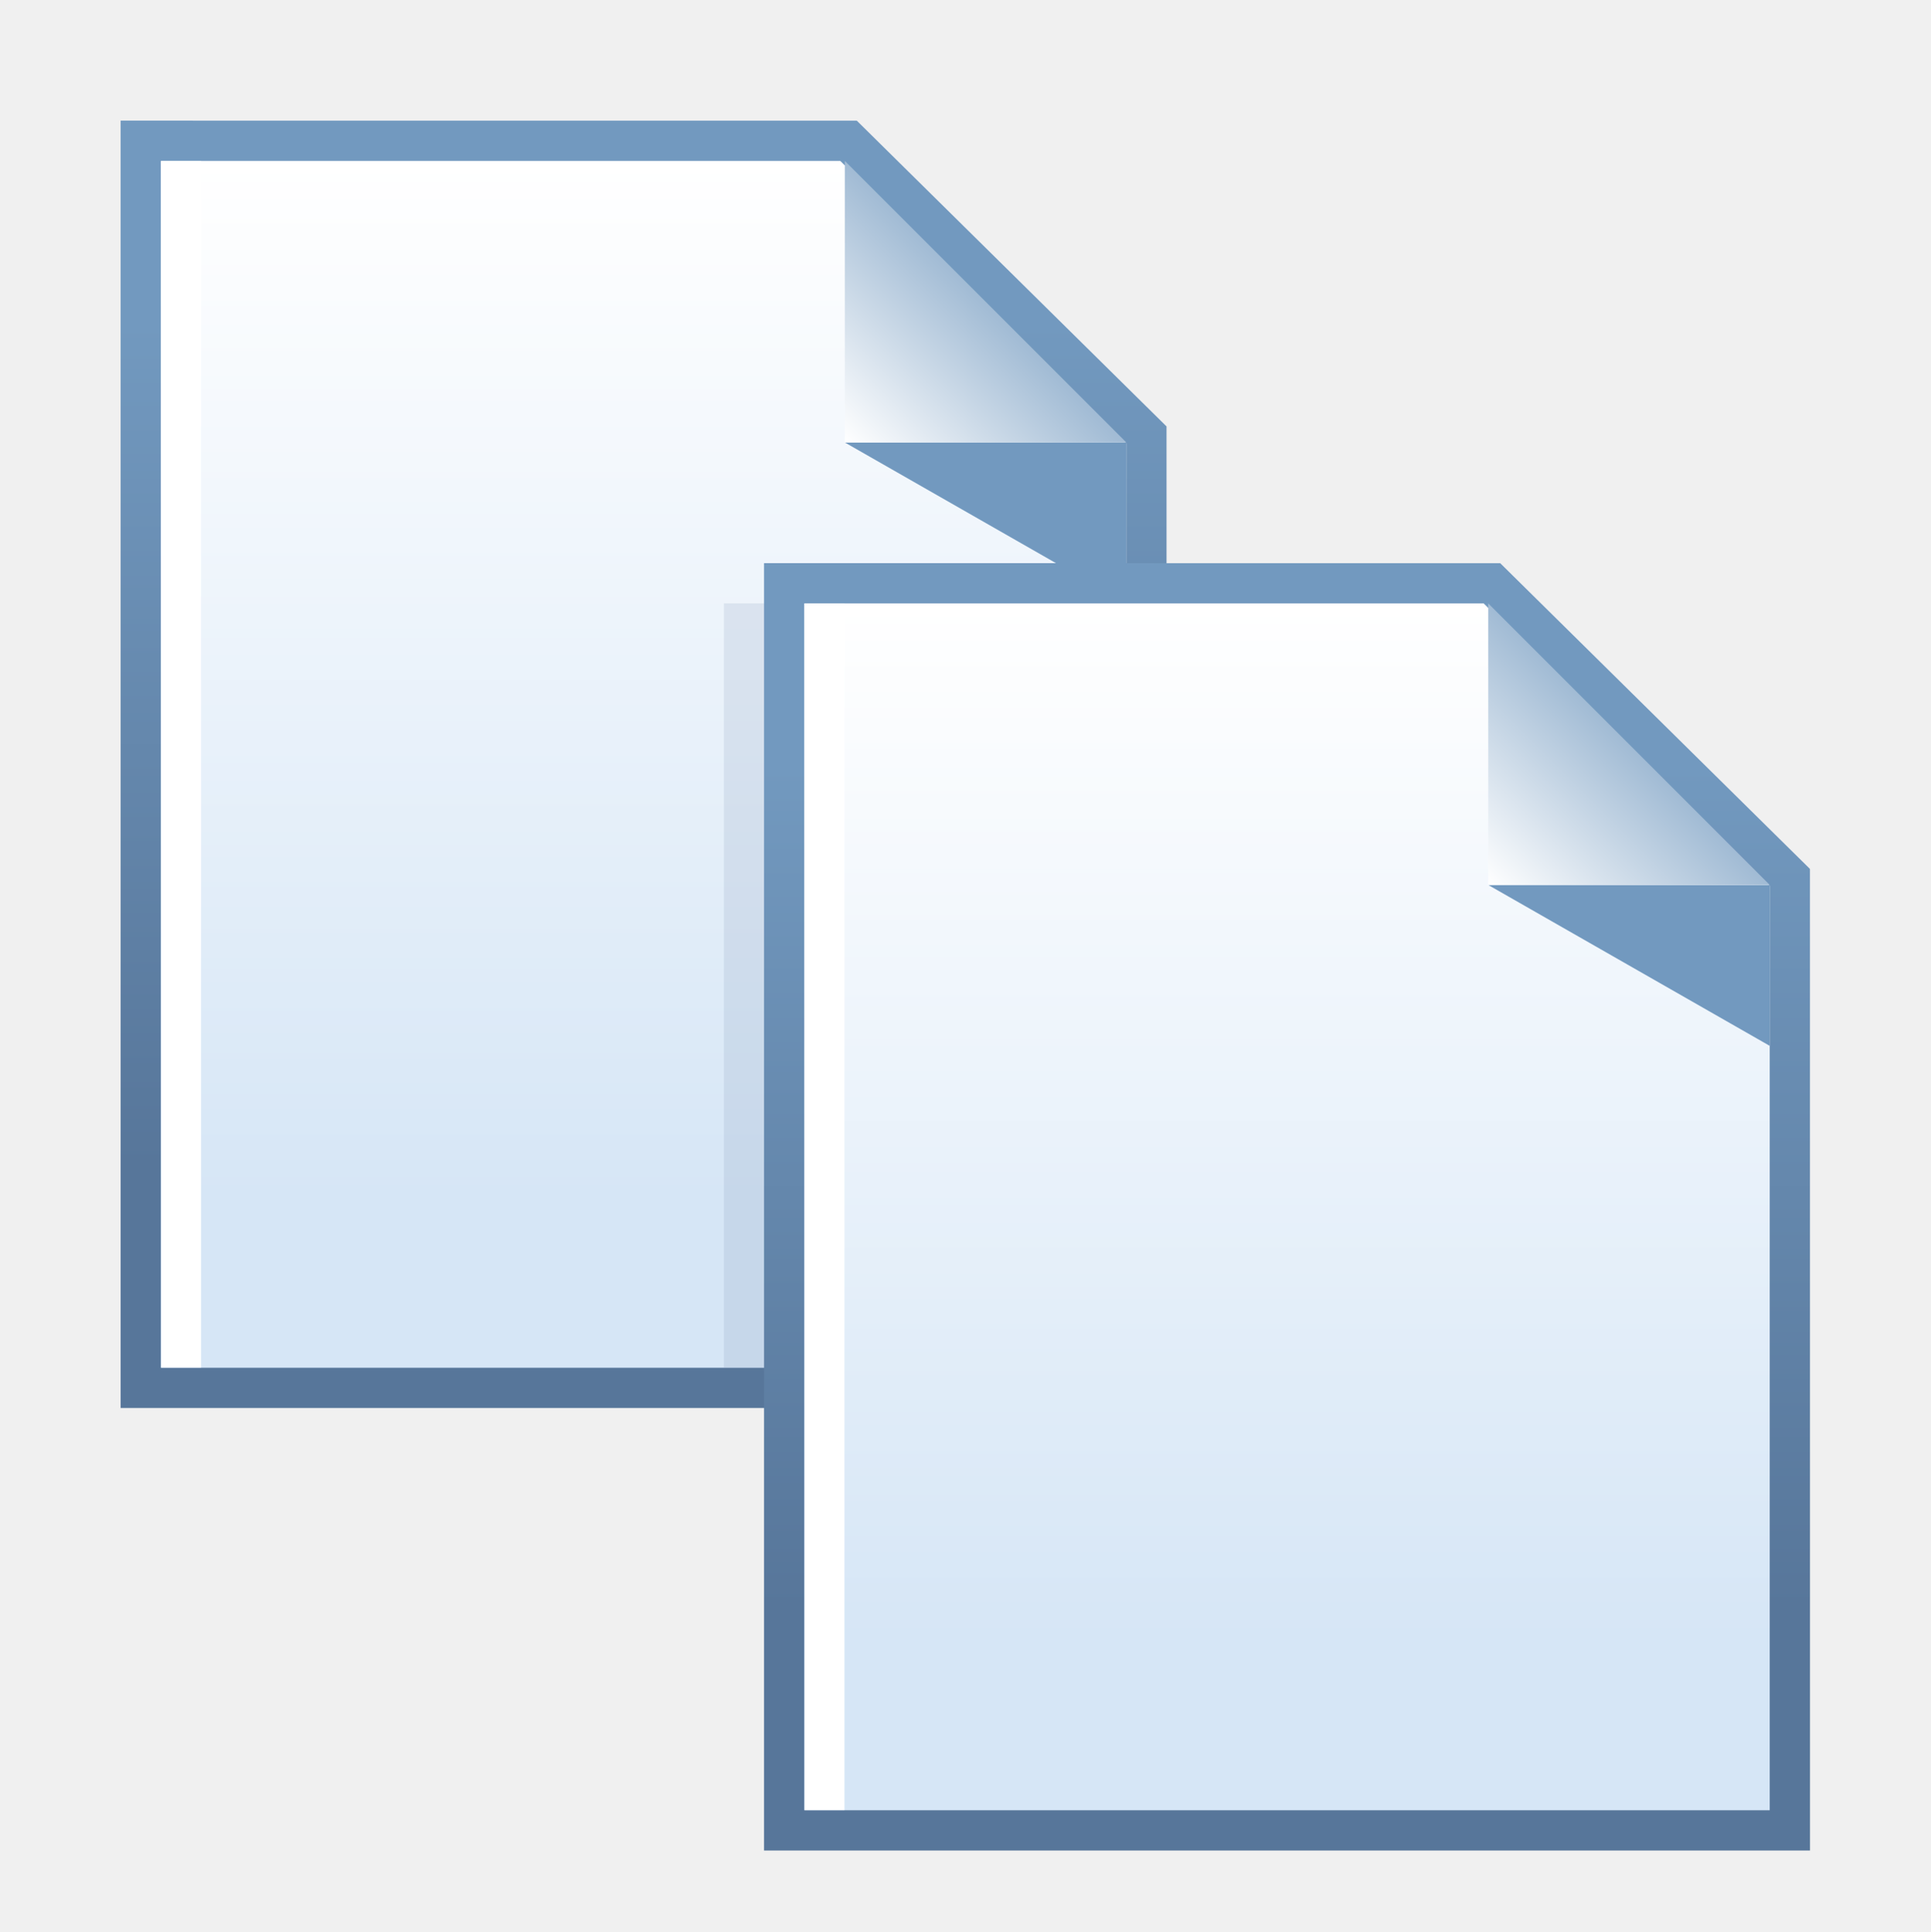
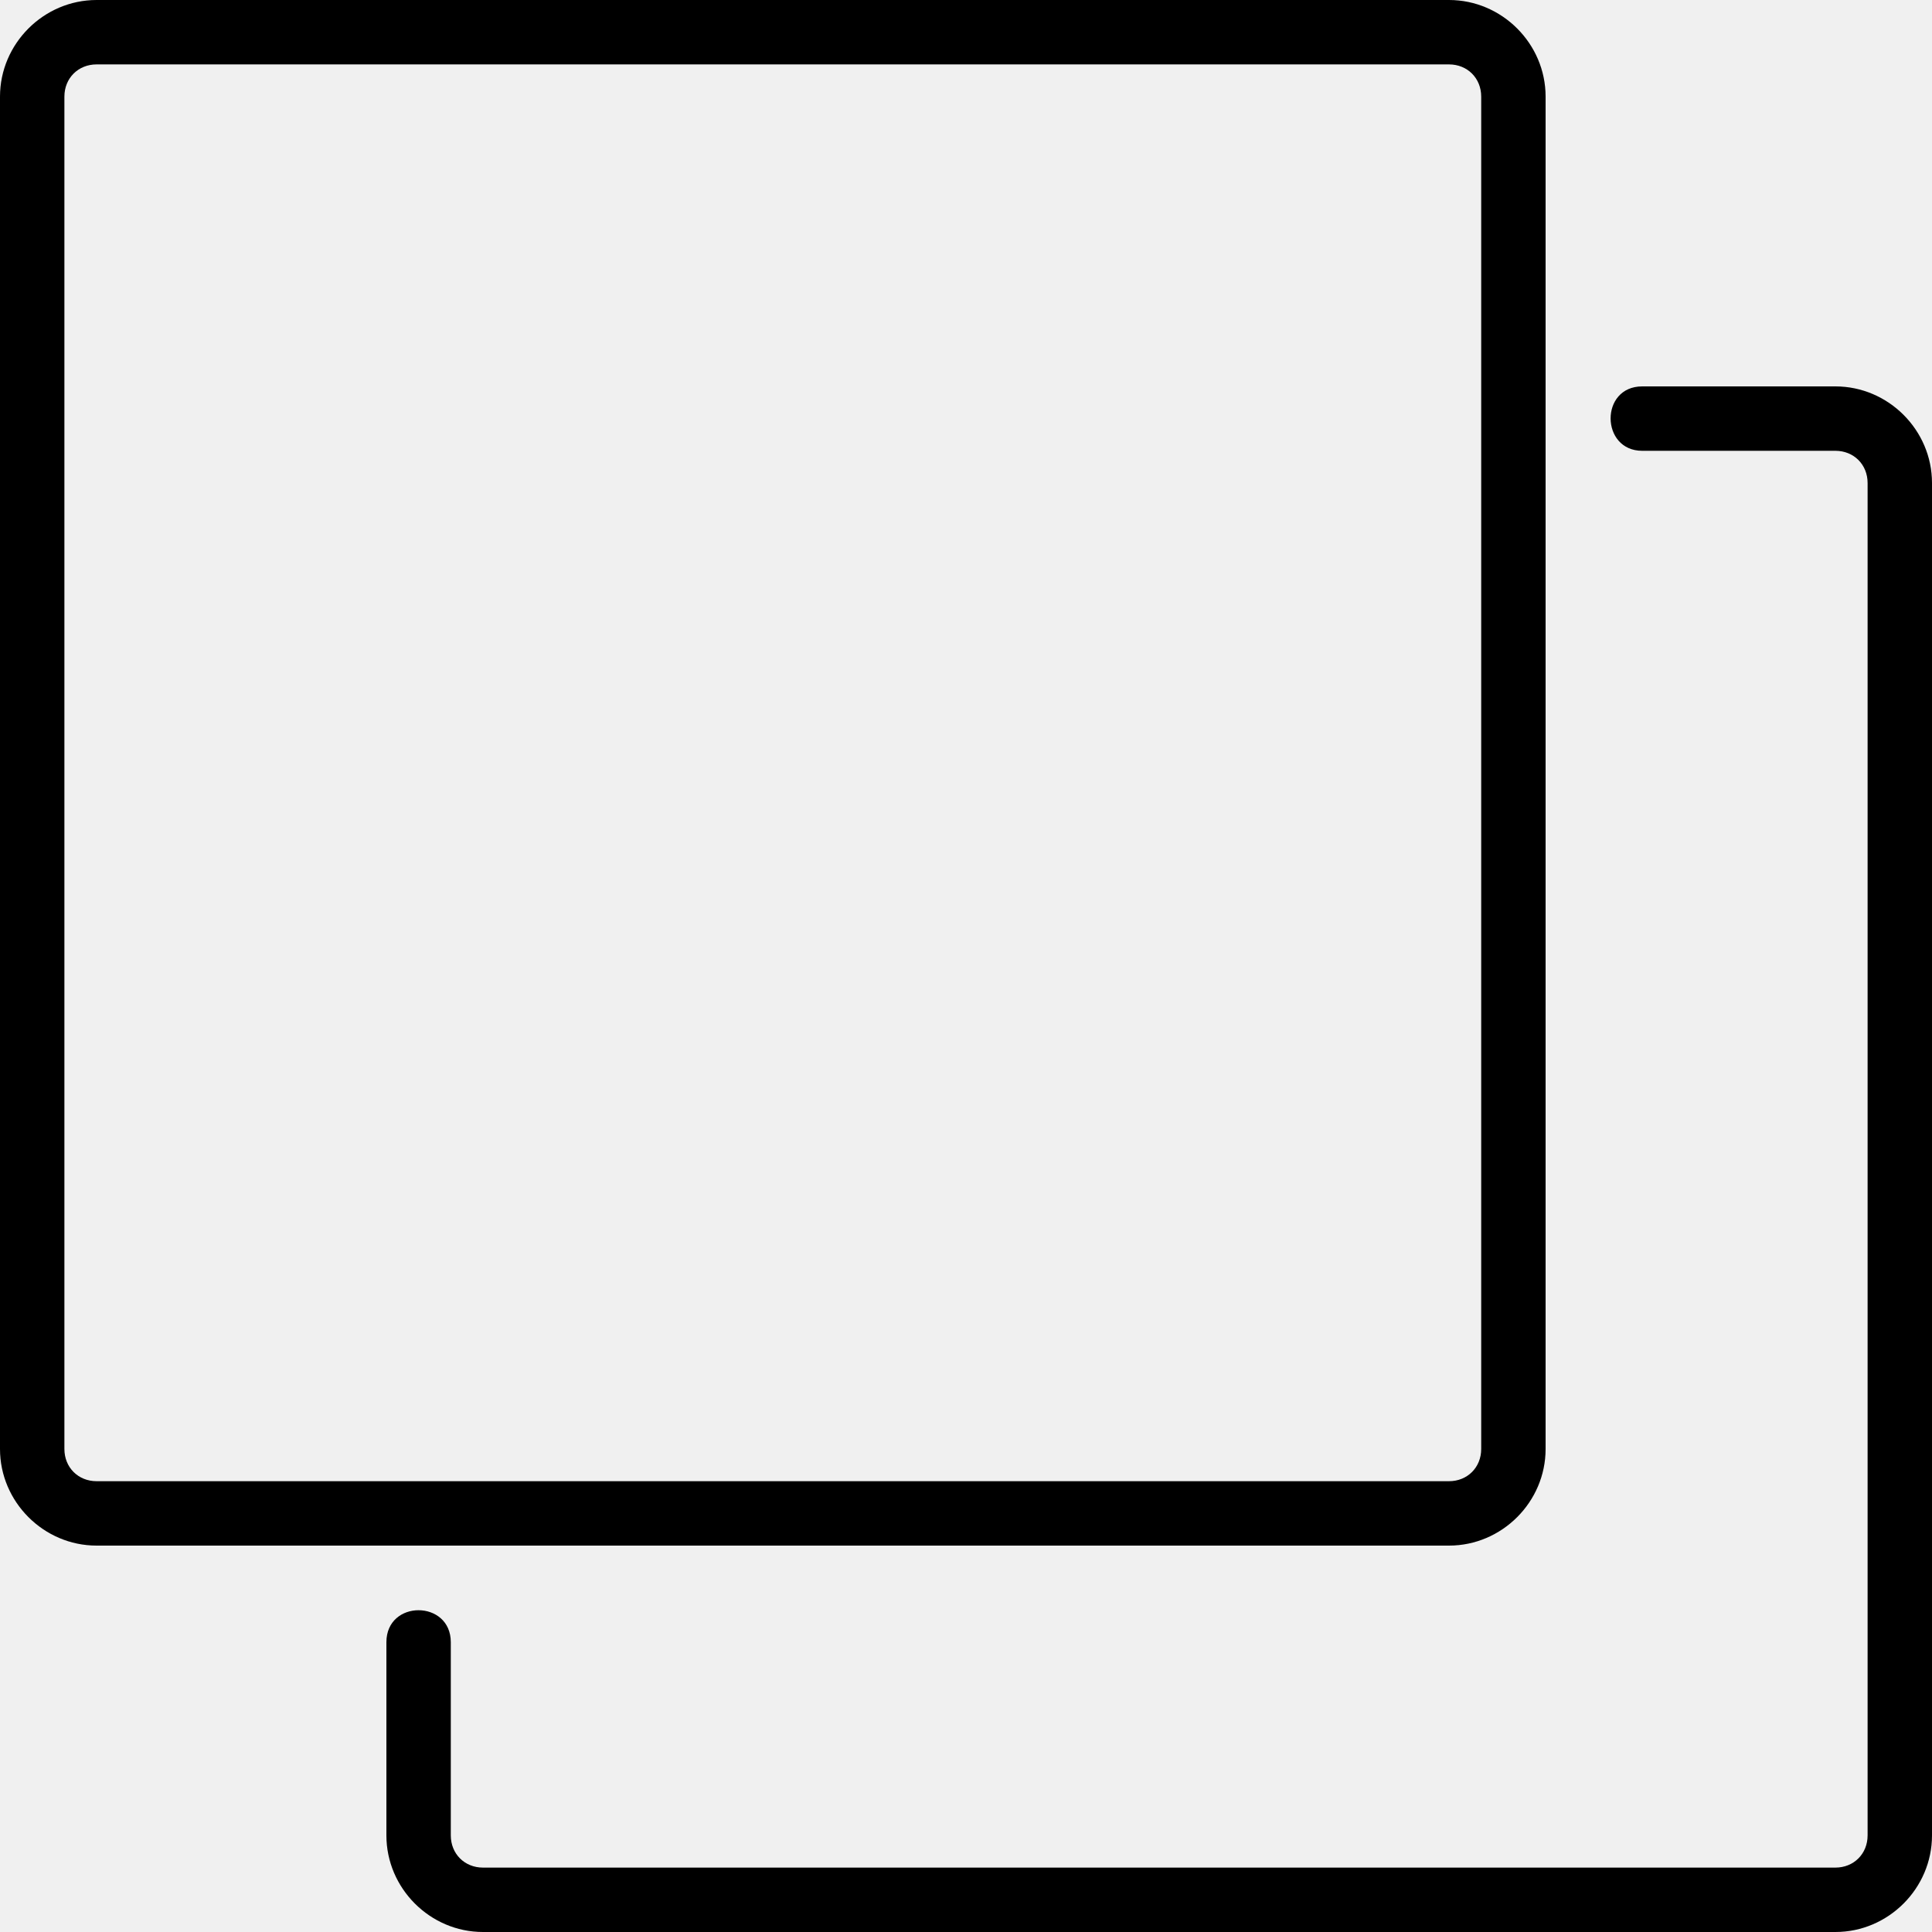
- <svg xmlns="http://www.w3.org/2000/svg" xmlns:xlink="http://www.w3.org/1999/xlink" style="enable-background:new 0 0 35.999 36.005;" version="1.1" viewBox="0 0 35.999 36.005" xml:space="preserve">
-   <g id="Copy">
-     <g id="Layer_4">
-       <g id="ClipView">
-         <path d="M0,0v36.005h35.999V0H0z" marker-end="none" marker-start="none" style="fill:none;" />
-         <g>
-           <defs>
-             <rect height="36.005" id="SVGID_1_" width="35.999" />
-           </defs>
-           <clipPath id="SVGID_2_">
-             <use style="overflow:visible;" xlink:href="#SVGID_1_" />
-           </clipPath>
-           <g style="clip-path:url(#SVGID_2_);">
-             <g id="Group">
-               <g id="Group_1">
-                 <g id="Group_2">
-                   <linearGradient gradientTransform="matrix(1 0 0 1 164.253 303.458)" gradientUnits="userSpaceOnUse" id="SVGID_3_" x1="-152.252" x2="-152.252" y1="-281.709" y2="-297.459">
-                     <stop offset="0" style="stop-color:#57769A" />
-                     <stop offset="1" style="stop-color:#7299BF" />
-                   </linearGradient>
-                   <path d="M2.249,2.249V26.25h19.503l-0.001-18.3          l-5.775-5.7L2.249,2.249z" marker-end="none" marker-start="none" style="fill:url(#SVGID_3_);" />
-                   <linearGradient gradientTransform="matrix(6.123234e-017 1 -1 6.123234e-017 200.799 331.707)" gradientUnits="userSpaceOnUse" id="SVGID_4_" x1="-328.707" x2="-309.373" y1="188.799" y2="188.799">
-                     <stop offset="0" style="stop-color:#FFFFFF" />
-                     <stop offset="1" style="stop-color:#D6E6F6" />
-                   </linearGradient>
-                   <path d="M2.999,25.5V3h12.669l5.333,5.264V25.5H2.999z          " marker-end="none" marker-start="none" style="fill:url(#SVGID_4_);" />
-                 </g>
-                 <defs>
-                   <filter filterUnits="userSpaceOnUse" height="22.499" id="Adobe_OpacityMaskFilter" width="0.749" x="3.003" y="3.001">
-                     <feColorMatrix type="matrix" values="1 0 0 0 0  0 1 0 0 0  0 0 1 0 0  0 0 0 1 0" />
-                   </filter>
-                 </defs>
-                 <mask height="22.499" id="TranspMask_1_" maskUnits="userSpaceOnUse" width="0.749" x="3.003" y="3.001">
-                   <linearGradient gradientTransform="matrix(-0.0331 0.9995 -0.9991 -0.0446 191.2993 344.0183)" gradientUnits="userSpaceOnUse" id="SVGID_5_" x1="-297.092" x2="-274.46" y1="182.606" y2="182.606">
-                     <stop offset="0" style="stop-color:#FFFFFF" />
-                     <stop offset="1" style="stop-color:#000000" />
-                   </linearGradient>
-                   <rect height="784.45" style="fill:url(#SVGID_5_);filter:url(#Adobe_OpacityMaskFilter);" width="576.899" x="-269.075" y="-373.37" />
-                 </mask>
-                 <path d="M3.003,3.001V25.5h0.749         V3.001H3.003z" marker-end="none" marker-start="none" style="mask:url(#TranspMask_1_);fill:#FFFFFF;" />
-                 <linearGradient gradientTransform="matrix(1 0 0 1 165.747 289.958)" gradientUnits="userSpaceOnUse" id="SVGID_6_" x1="-149.998" x2="-146.061" y1="-281.706" y2="-285.643">
-                   <stop offset="0" style="stop-color:#FFFFFF" />
-                   <stop offset="1" style="stop-color:#7299BF" />
-                 </linearGradient>
-                 <path d="M21.002,8.249l-5.25-5.25v5.25H21.002z" marker-end="none" marker-start="none" style="fill:url(#SVGID_6_);" />
-                 <defs>
-                   <filter filterUnits="userSpaceOnUse" height="3" id="Adobe_OpacityMaskFilter_1_" width="5.25" x="15.752" y="8.249">
-                     <feColorMatrix type="matrix" values="1 0 0 0 0  0 1 0 0 0  0 0 1 0 0  0 0 0 1 0" />
-                   </filter>
-                 </defs>
-                 <mask height="3" id="TranspMask_1_1_" maskUnits="userSpaceOnUse" width="5.25" x="15.752" y="8.249">
-                   <linearGradient gradientTransform="matrix(6.123234e-017 1 -1 6.123234e-017 204.721 337.958)" gradientUnits="userSpaceOnUse" id="SVGID_7_" x1="-307" x2="-304.001" y1="185.346" y2="185.346">
-                     <stop offset="0" style="stop-color:#FFFFFF" />
-                     <stop offset="1" style="stop-color:#000000" />
-                   </linearGradient>
-                   <rect height="784.45" style="fill:url(#SVGID_7_);filter:url(#Adobe_OpacityMaskFilter_1_);" width="576.899" x="-269.075" y="-373.37" />
-                 </mask>
-                 <path d="M15.752,8.249l5.25,3v-3         H15.752z" marker-end="none" marker-start="none" style="mask:url(#TranspMask_1_1_);fill:#7299BF;" />
-               </g>
-             </g>
-             <g id="Group_3">
-               <g id="Group_4">
-                 <g id="Group_5">
-                   <linearGradient gradientTransform="matrix(1 0 0 1 176.25 311.708)" gradientUnits="userSpaceOnUse" id="SVGID_8_" x1="-152.252" x2="-152.252" y1="-281.709" y2="-297.459">
-                     <stop offset="0" style="stop-color:#57769A" />
-                     <stop offset="1" style="stop-color:#7299BF" />
-                   </linearGradient>
-                   <path d="M14.246,10.499V34.5h19.503l-0.001-18.3          l-5.775-5.7L14.246,10.499z" marker-end="none" marker-start="none" style="fill:url(#SVGID_8_);" />
-                   <linearGradient gradientTransform="matrix(6.123234e-017 1 -1 6.123234e-017 212.796 339.957)" gradientUnits="userSpaceOnUse" id="SVGID_9_" x1="-328.707" x2="-309.373" y1="188.799" y2="188.799">
-                     <stop offset="0" style="stop-color:#FFFFFF" />
-                     <stop offset="1" style="stop-color:#D6E6F6" />
-                   </linearGradient>
-                   <path d="M14.996,33.75v-22.5h12.669l5.333,5.264V33.75          H14.996z" marker-end="none" marker-start="none" style="fill:url(#SVGID_9_);" />
-                 </g>
-                 <defs>
-                   <filter filterUnits="userSpaceOnUse" height="22.499" id="Adobe_OpacityMaskFilter_2_" width="0.749" x="15" y="11.251">
-                     <feColorMatrix type="matrix" values="1 0 0 0 0  0 1 0 0 0  0 0 1 0 0  0 0 0 1 0" />
-                   </filter>
-                 </defs>
-                 <mask height="22.499" id="TranspMask_2_1_" maskUnits="userSpaceOnUse" width="0.749" x="15" y="11.251">
-                   <linearGradient gradientTransform="matrix(-0.0331 0.9995 -0.9991 -0.0446 203.2963 352.2683)" gradientUnits="userSpaceOnUse" id="SVGID_10_" x1="-297.092" x2="-274.46" y1="194.869" y2="194.869">
-                     <stop offset="0" style="stop-color:#FFFFFF" />
-                     <stop offset="1" style="stop-color:#000000" />
-                   </linearGradient>
-                   <rect height="784.45" style="fill:url(#SVGID_10_);filter:url(#Adobe_OpacityMaskFilter_2_);" width="576.899" x="-269.075" y="-373.37" />
-                 </mask>
-                 <path d="M15,11.251V33.75h0.749         V11.251H15z" marker-end="none" marker-start="none" style="mask:url(#TranspMask_2_1_);fill:#FFFFFF;" />
-                 <linearGradient gradientTransform="matrix(1 0 0 1 177.744 298.208)" gradientUnits="userSpaceOnUse" id="SVGID_11_" x1="-149.998" x2="-146.061" y1="-281.706" y2="-285.643">
-                   <stop offset="0" style="stop-color:#FFFFFF" />
-                   <stop offset="1" style="stop-color:#7299BF" />
-                 </linearGradient>
-                 <path d="M32.999,16.499l-5.25-5.25v5.25H32.999z" marker-end="none" marker-start="none" style="fill:url(#SVGID_11_);" />
-                 <defs>
-                   <filter filterUnits="userSpaceOnUse" height="3" id="Adobe_OpacityMaskFilter_3_" width="5.25" x="27.749" y="16.499">
-                     <feColorMatrix type="matrix" values="1 0 0 0 0  0 1 0 0 0  0 0 1 0 0  0 0 0 1 0" />
-                   </filter>
-                 </defs>
-                 <mask height="3" id="TranspMask_3_1_" maskUnits="userSpaceOnUse" width="5.25" x="27.749" y="16.499">
-                   <linearGradient gradientTransform="matrix(6.123234e-017 1 -1 6.123234e-017 216.718 346.208)" gradientUnits="userSpaceOnUse" id="SVGID_12_" x1="-307" x2="-304.001" y1="197.344" y2="197.344">
-                     <stop offset="0" style="stop-color:#FFFFFF" />
-                     <stop offset="1" style="stop-color:#000000" />
-                   </linearGradient>
-                   <rect height="784.45" style="fill:url(#SVGID_12_);filter:url(#Adobe_OpacityMaskFilter_3_);" width="576.899" x="-269.075" y="-373.37" />
-                 </mask>
-                 <path d="M27.749,16.499l5.25,3v-3         H27.749z" marker-end="none" marker-start="none" style="mask:url(#TranspMask_3_1_);fill:#7299BF;" />
-               </g>
-             </g>
-             <path d="M13.498,11.249v14.249h0.751V11.249       H13.498z" marker-end="none" marker-start="none" style="fill:#57769A;fill-opacity:0.126;" />
-           </g>
-         </g>
-       </g>
-     </g>
-   </g>
-   <g id="Layer_1" />
+ <svg xmlns="http://www.w3.org/2000/svg" height="30" viewBox="0 0 30 30" width="30">
+   <path d="M25.5 6c-.66 0-.648 1 0 1h3c.286 0 .5.214.5.5v21c0 .286-.214.5-.5.5h-21c-.286 0-.5-.214-.5-.5v-3c0-.66-1-.664-1 0v3c0 .822.678 1.5 1.5 1.5h21c.822 0 1.5-.678 1.5-1.5v-21c0-.822-.678-1.5-1.5-1.5zm-24-6C.678 0 0 .678 0 1.5v21c0 .822.678 1.5 1.5 1.5h21c.822 0 1.5-.678 1.5-1.5v-21c0-.822-.678-1.5-1.5-1.5zm0 1h21c.286 0 .5.214.5.5v21c0 .286-.214.5-.5.5h-21c-.286 0-.5-.214-.5-.5v-21c0-.286.214-.5.5-.5z" />
</svg>
